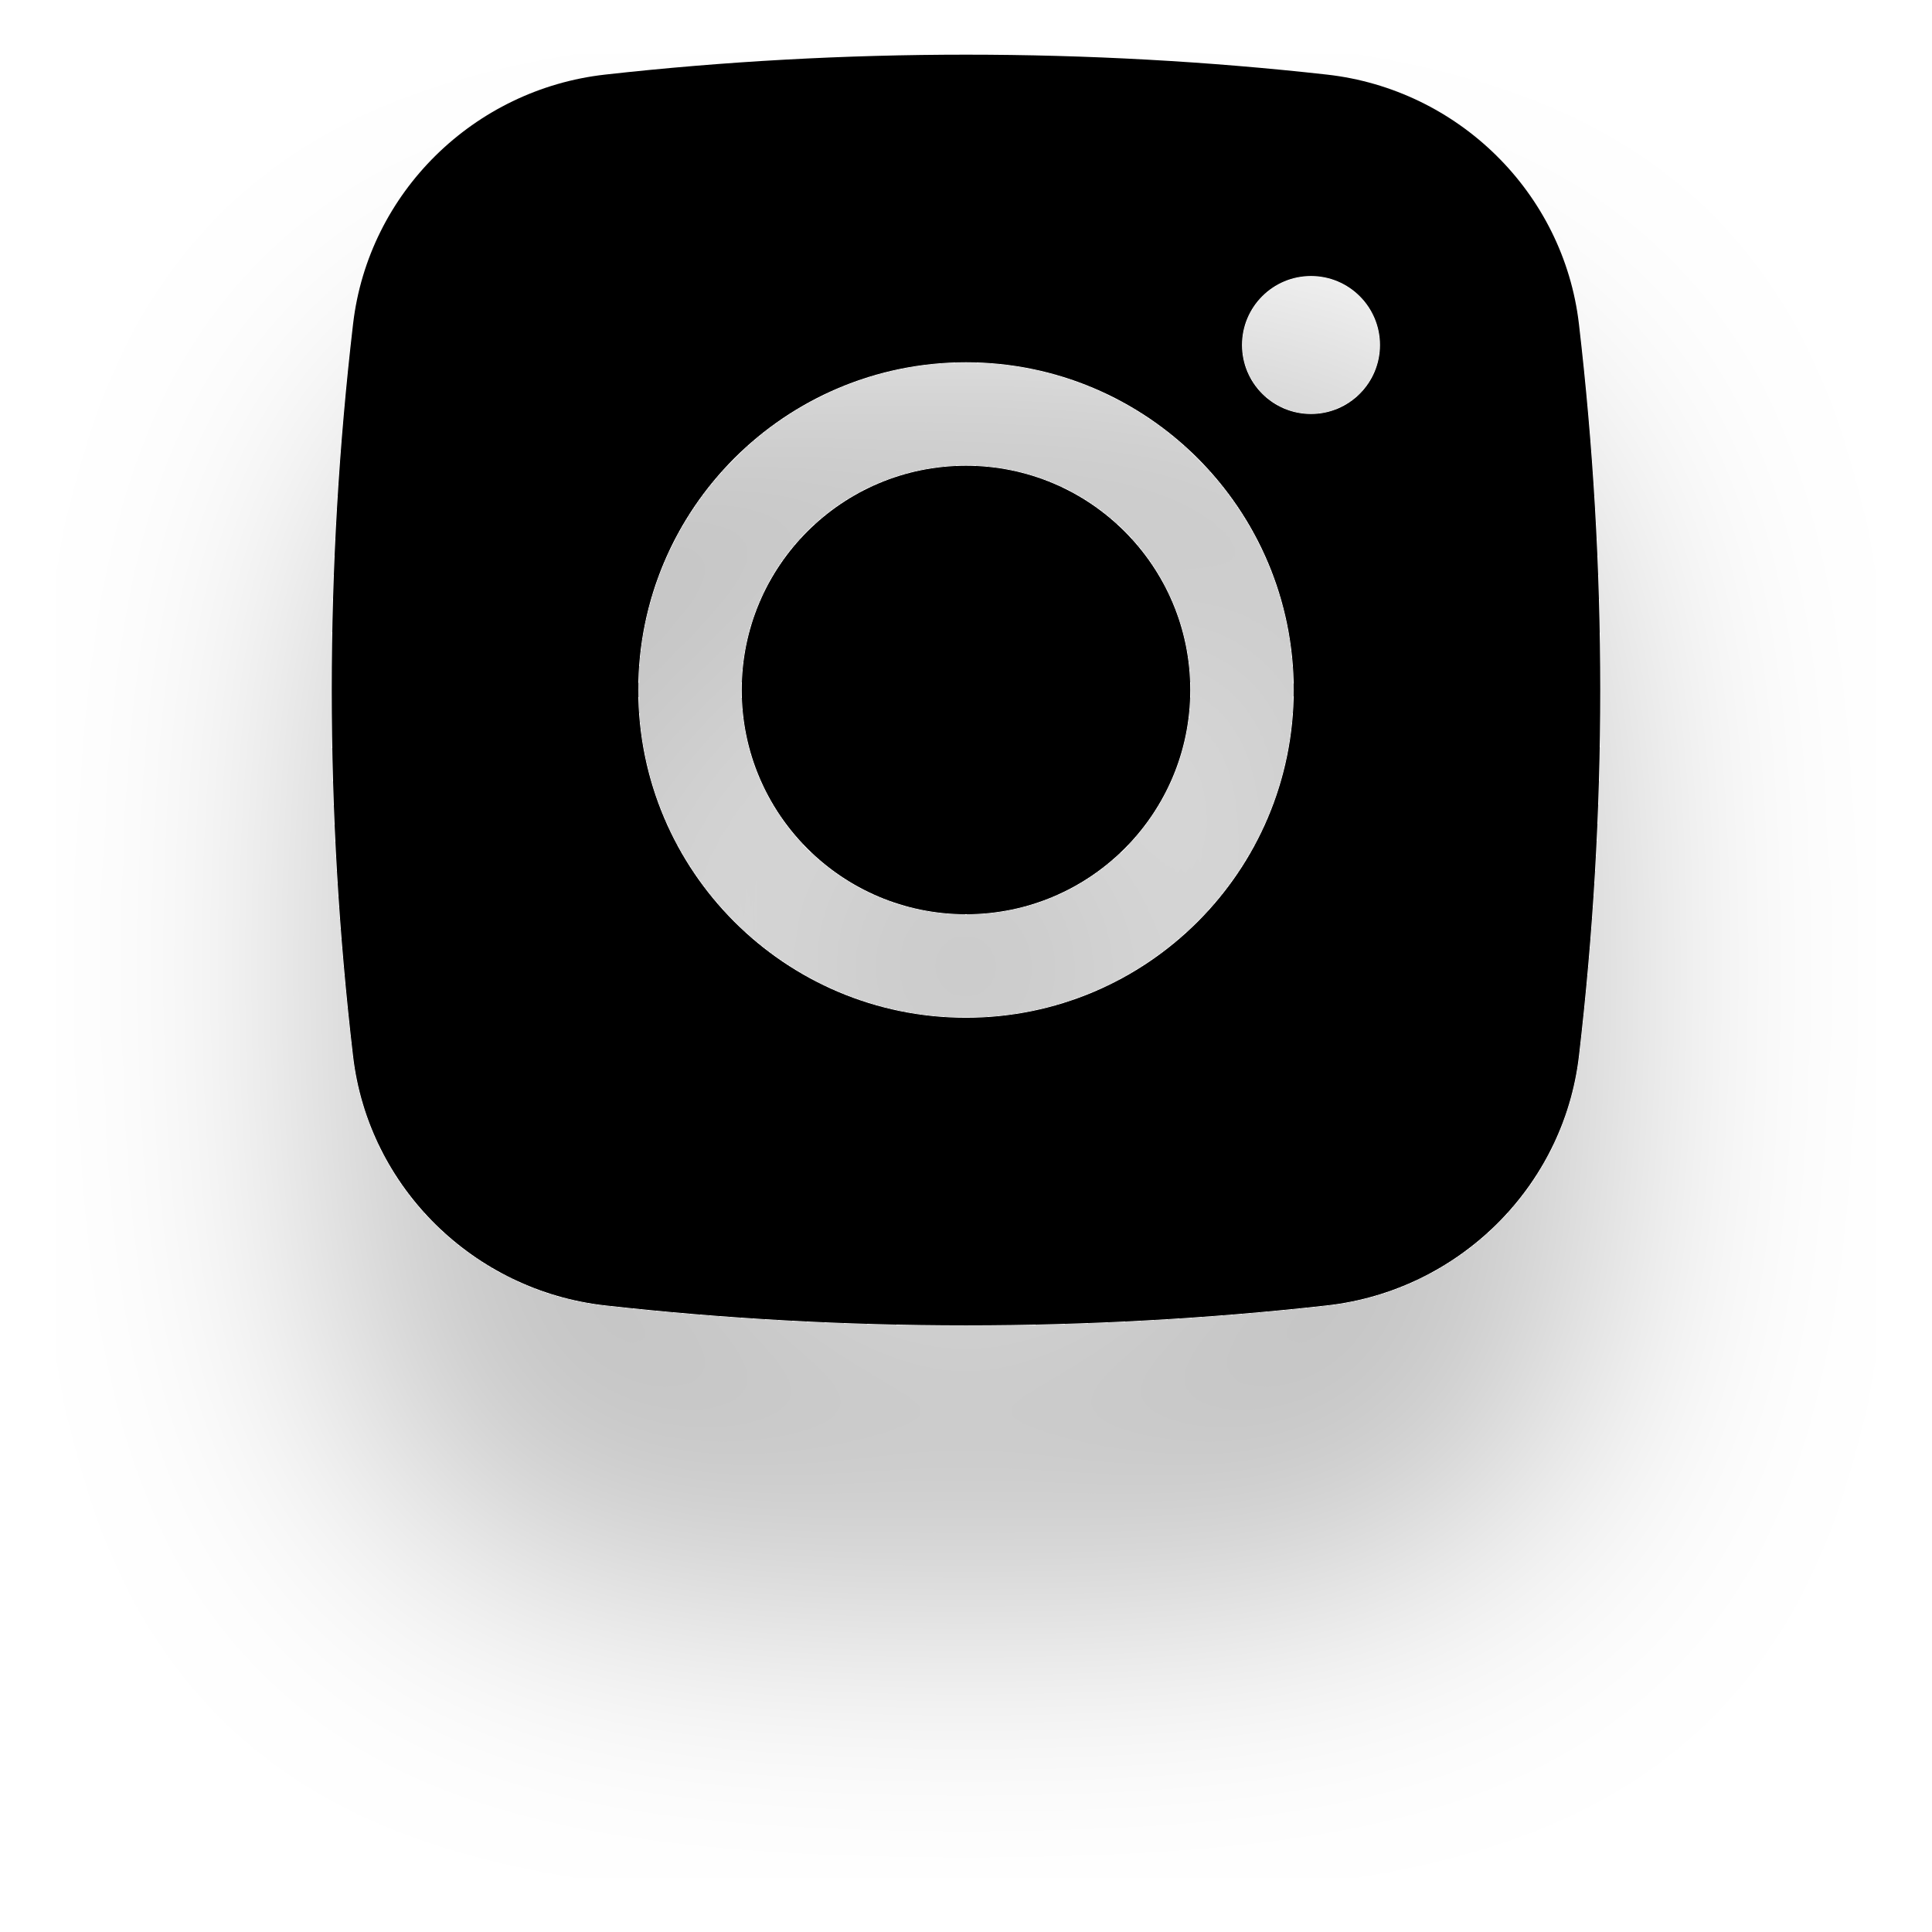
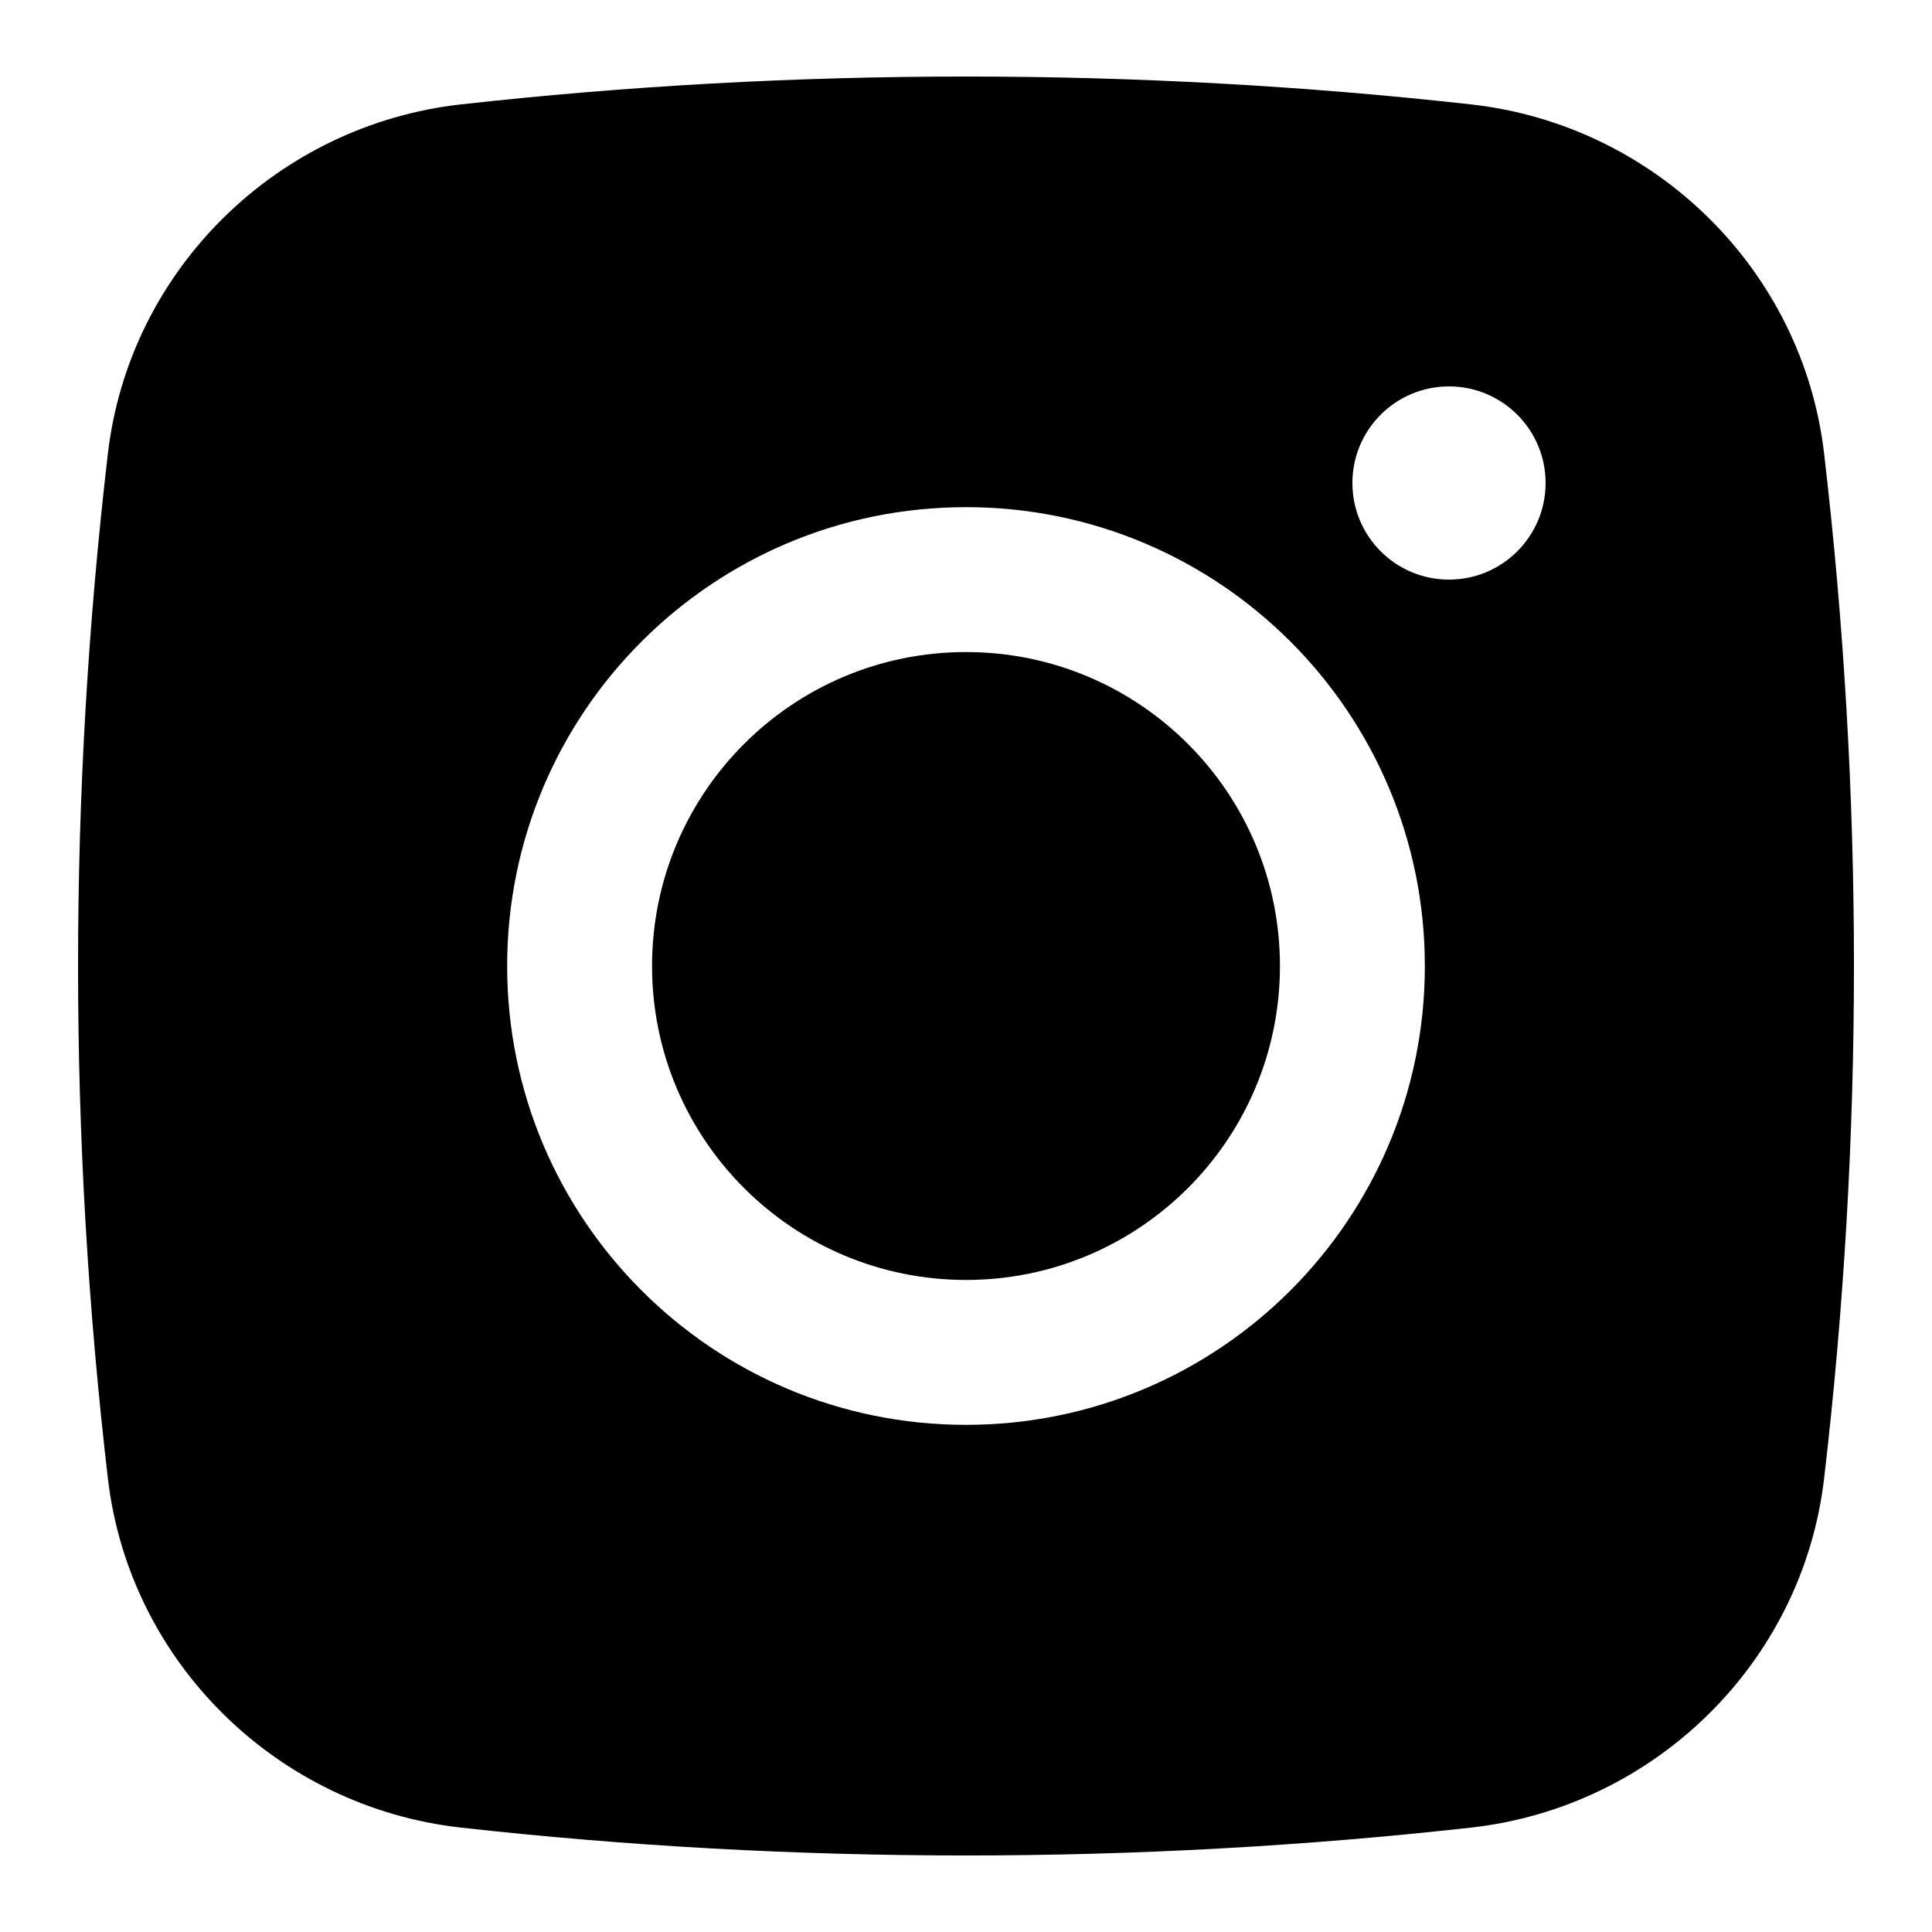
- <svg xmlns="http://www.w3.org/2000/svg" width="28" height="28" viewBox="0 0 28 28" fill="none">
-   <g filter="url(#filter0_d_535_131)">
-     <path d="M14 6.75C12.205 6.75 10.75 8.205 10.75 10C10.75 11.795 12.205 13.25 14 13.25C15.795 13.25 17.25 11.795 17.25 10C17.25 8.205 15.795 6.75 14 6.75Z" fill="black" />
-     <path fill-rule="evenodd" clip-rule="evenodd" d="M8.77 1.081C12.218 0.696 15.783 0.696 19.231 1.081C21.129 1.294 22.66 2.789 22.883 4.694C23.295 8.219 23.295 11.78 22.883 15.306C22.66 17.211 21.129 18.706 19.231 18.919C15.783 19.304 12.218 19.304 8.77 18.919C6.871 18.706 5.34 17.211 5.117 15.306C4.705 11.78 4.705 8.219 5.117 4.694C5.34 2.789 6.871 1.294 8.77 1.081ZM19 4C18.448 4 18 4.448 18 5C18 5.552 18.448 6 19 6C19.552 6 20 5.552 20 5C20 4.448 19.552 4 19 4ZM9.25 10C9.25 7.377 11.377 5.25 14 5.25C16.623 5.25 18.75 7.377 18.75 10C18.75 12.623 16.623 14.75 14 14.75C11.377 14.75 9.25 12.623 9.25 10Z" fill="black" />
-   </g>
-   <defs>
-     <filter id="filter0_d_535_131" x="0.808" y="0.792" width="26.384" height="26.415" filterUnits="userSpaceOnUse" color-interpolation-filters="sRGB">
-       <feFlood flood-opacity="0" result="BackgroundImageFix" />
-       <feColorMatrix in="SourceAlpha" type="matrix" values="0 0 0 0 0 0 0 0 0 0 0 0 0 0 0 0 0 0 127 0" result="hardAlpha" />
-       <feOffset dy="4" />
-       <feGaussianBlur stdDeviation="2" />
-       <feComposite in2="hardAlpha" operator="out" />
-       <feColorMatrix type="matrix" values="0 0 0 0 0 0 0 0 0 0 0 0 0 0 0 0 0 0 0.25 0" />
-       <feBlend mode="normal" in2="BackgroundImageFix" result="effect1_dropShadow_535_131" />
-       <feBlend mode="normal" in="SourceGraphic" in2="effect1_dropShadow_535_131" result="shape" />
-     </filter>
-   </defs>
+ <svg xmlns="http://www.w3.org/2000/svg" width="20" height="20" viewBox="0 0 20 20" fill="none">
+   <path d="M10 6.75C8.205 6.75 6.75 8.205 6.75 10C6.75 11.795 8.205 13.25 10 13.25C11.795 13.25 13.25 11.795 13.25 10C13.25 8.205 11.795 6.75 10 6.75Z" fill="black" />
+   <path fill-rule="evenodd" clip-rule="evenodd" d="M4.769 1.081C8.217 0.696 11.782 0.696 15.23 1.081C17.129 1.294 18.66 2.789 18.883 4.694C19.295 8.219 19.295 11.78 18.883 15.306C18.66 17.211 17.129 18.706 15.23 18.919C11.782 19.304 8.217 19.304 4.769 18.919C2.871 18.706 1.34 17.211 1.117 15.306C0.705 11.78 0.705 8.219 1.117 4.694C1.34 2.789 2.871 1.294 4.769 1.081ZM15 4C14.447 4 14 4.448 14 5C14 5.552 14.447 6 15 6C15.552 6 16 5.552 16 5C16 4.448 15.552 4 15 4ZM5.25 10C5.25 7.377 7.376 5.25 10 5.25C12.623 5.25 14.75 7.377 14.75 10C14.75 12.623 12.623 14.75 10 14.75C7.376 14.75 5.25 12.623 5.25 10Z" fill="black" />
</svg>
